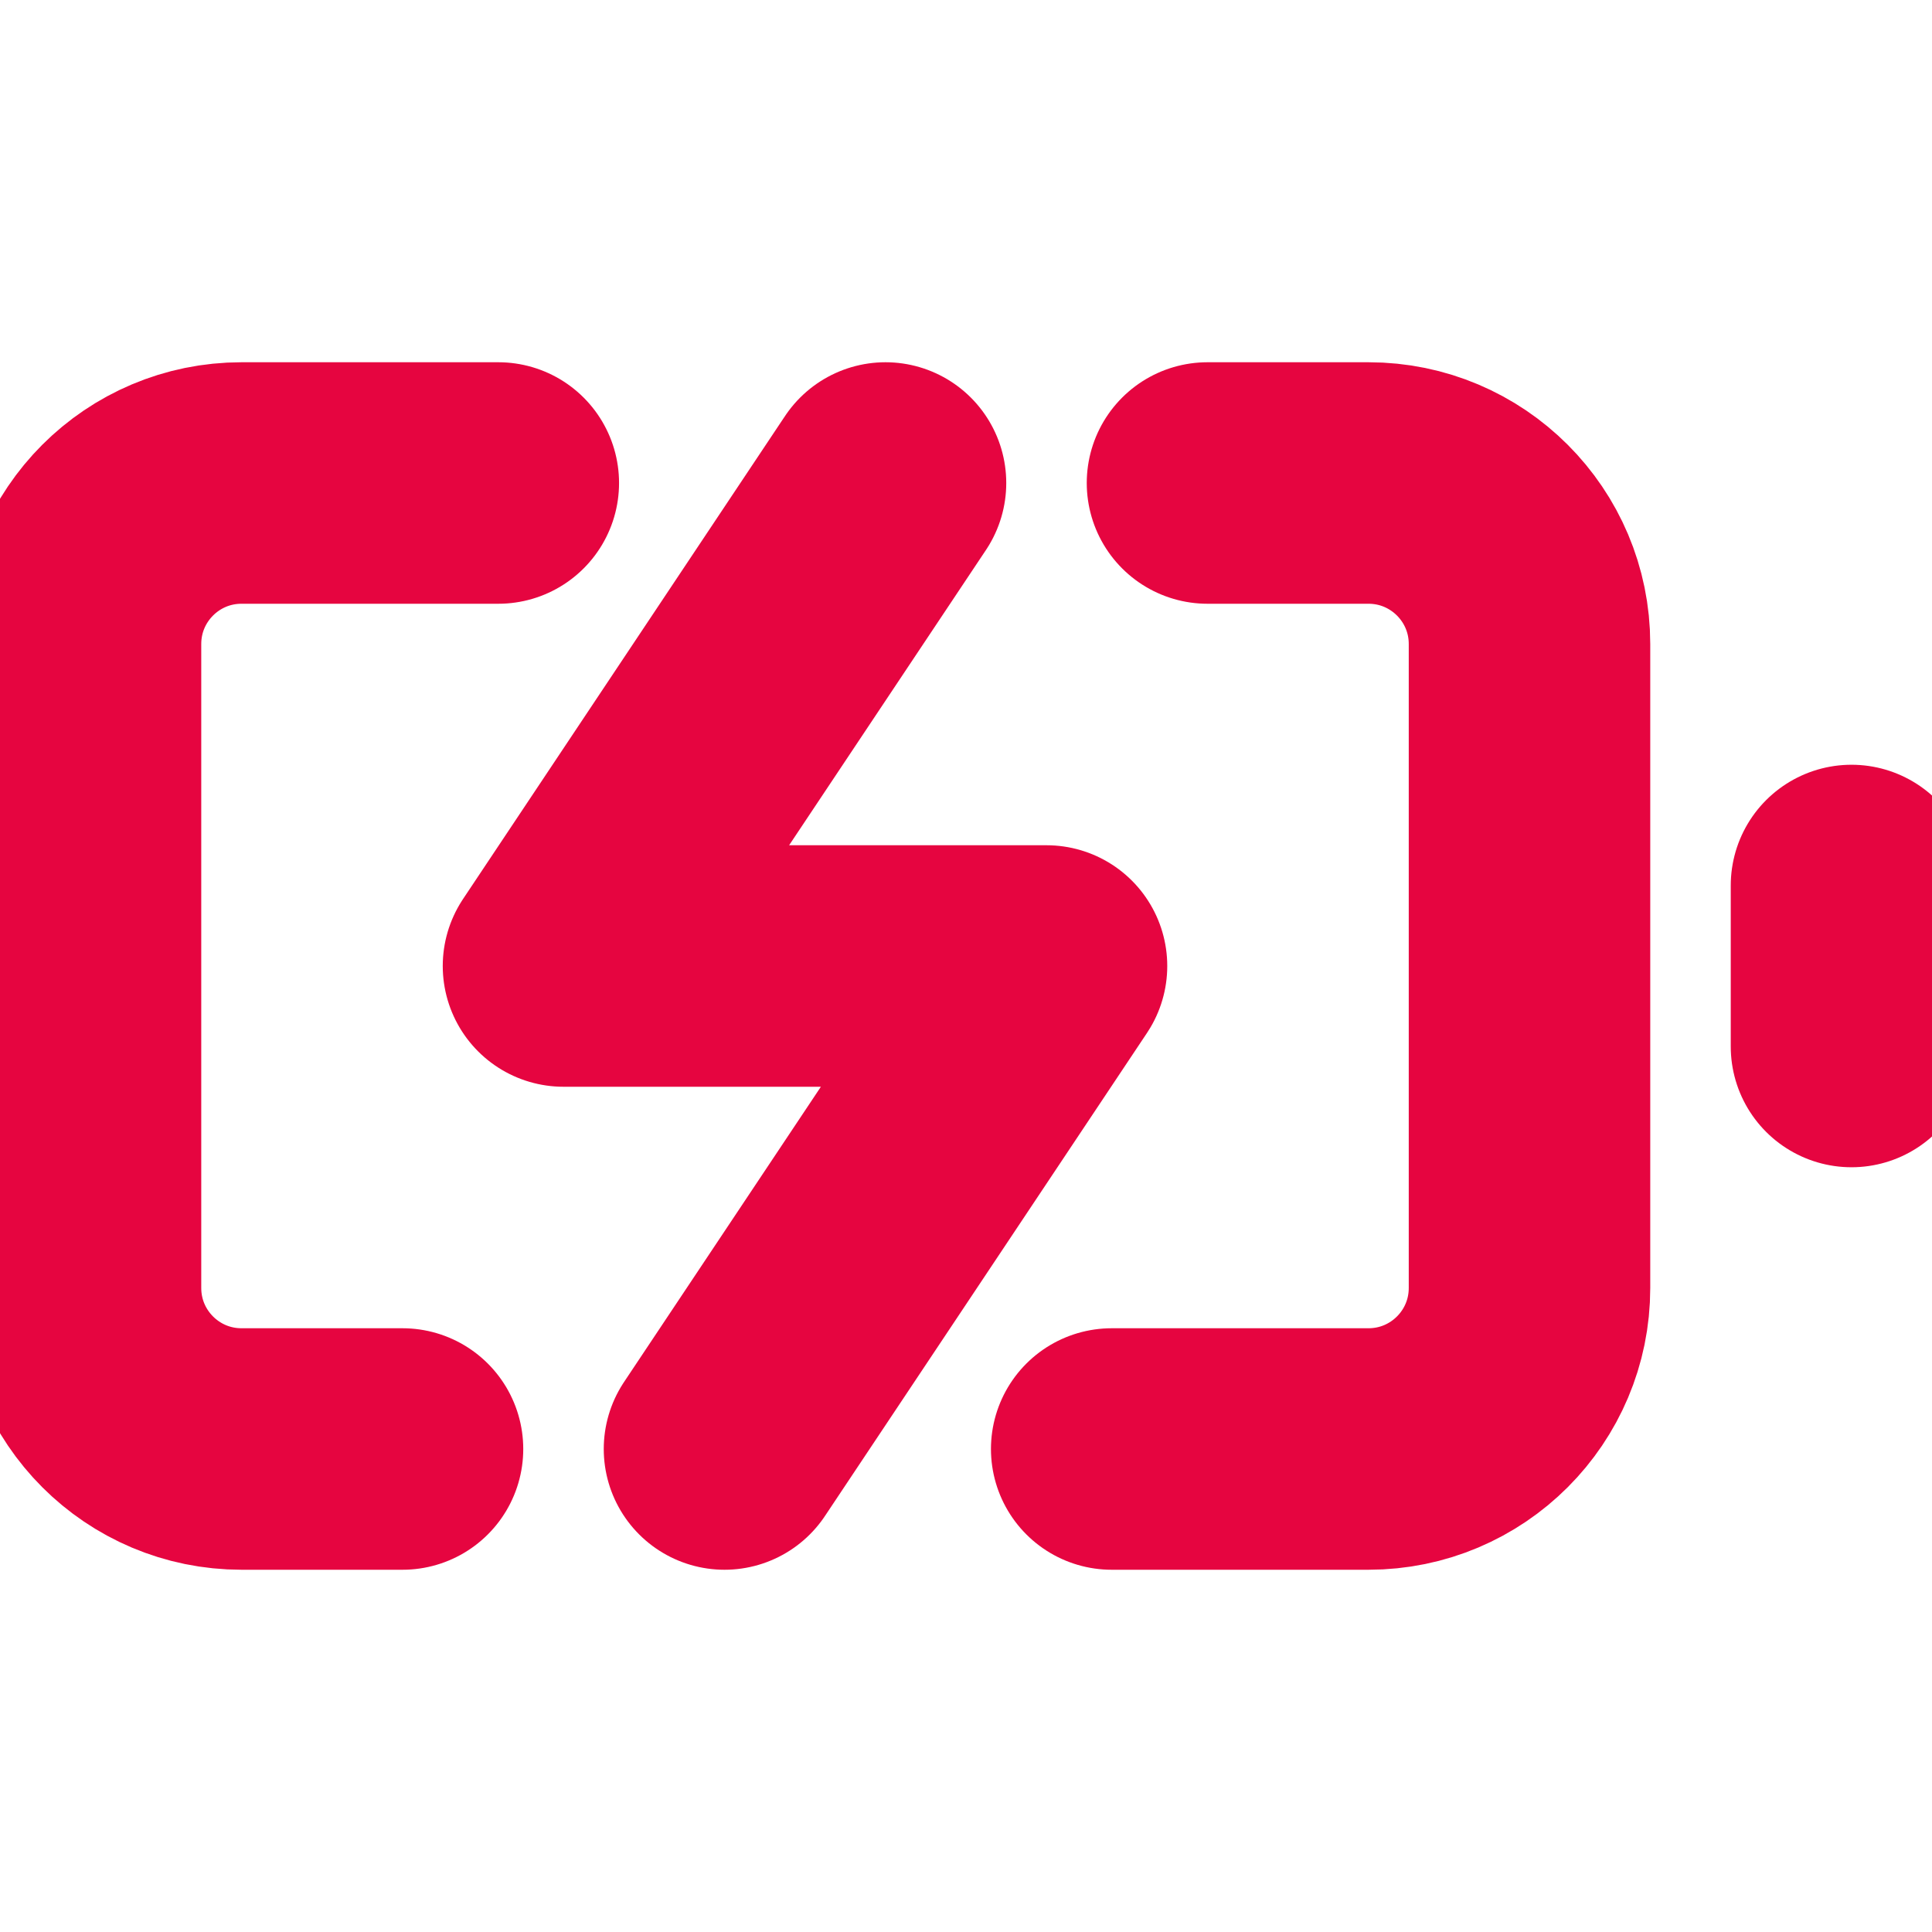
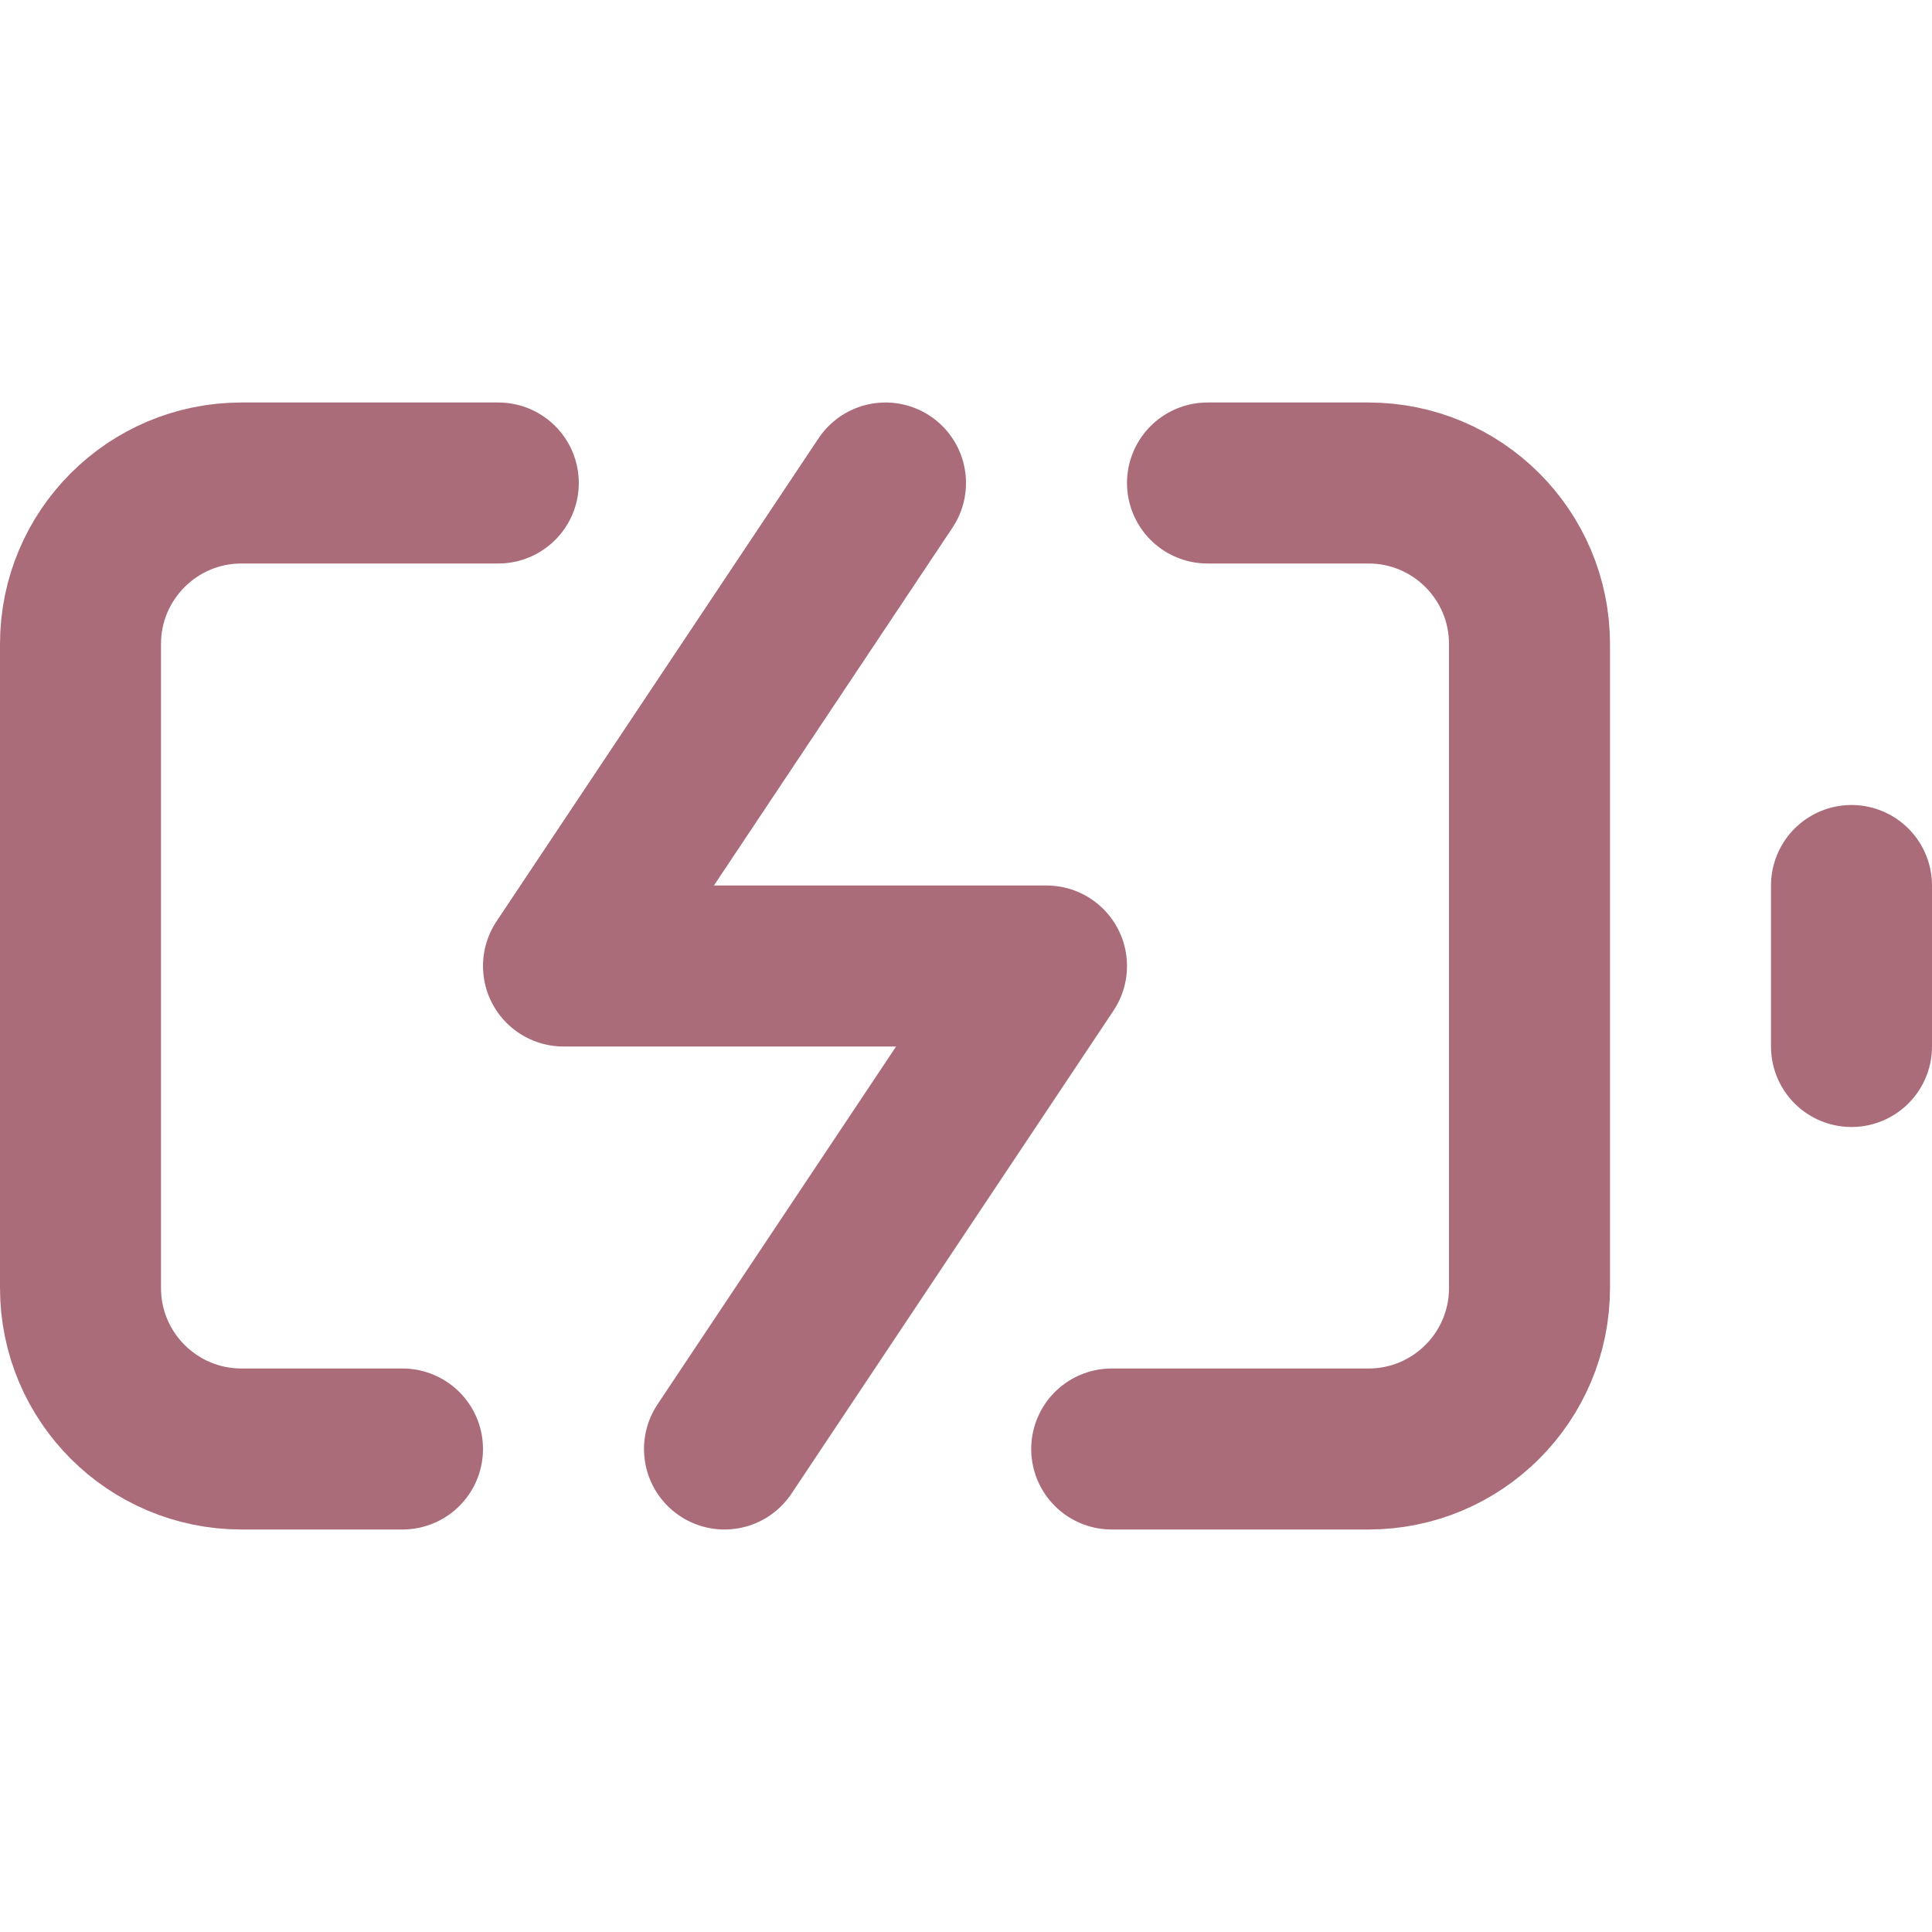
- <svg xmlns="http://www.w3.org/2000/svg" width="32" height="32" viewBox="0 0 24 24" fill="none" stroke="#e60540" stroke-width="3" stroke-linecap="round" stroke-linejoin="round" class="feather feather-battery-charging">
+ <svg xmlns="http://www.w3.org/2000/svg" width="24" height="24" viewBox="0 0 24 24" fill="none" stroke="#ab6c7a" stroke-width="2" stroke-linecap="round" stroke-linejoin="round" class="feather feather-battery-charging">
  <path d="M5 18H3a2 2 0 0 1-2-2V8a2 2 0 0 1 2-2h3.19M15 6h2a2 2 0 0 1 2 2v8a2 2 0 0 1-2 2h-3.19" />
  <line x1="23" y1="13" x2="23" y2="11" />
  <polyline points="11 6 7 12 13 12 9 18" />
</svg>
